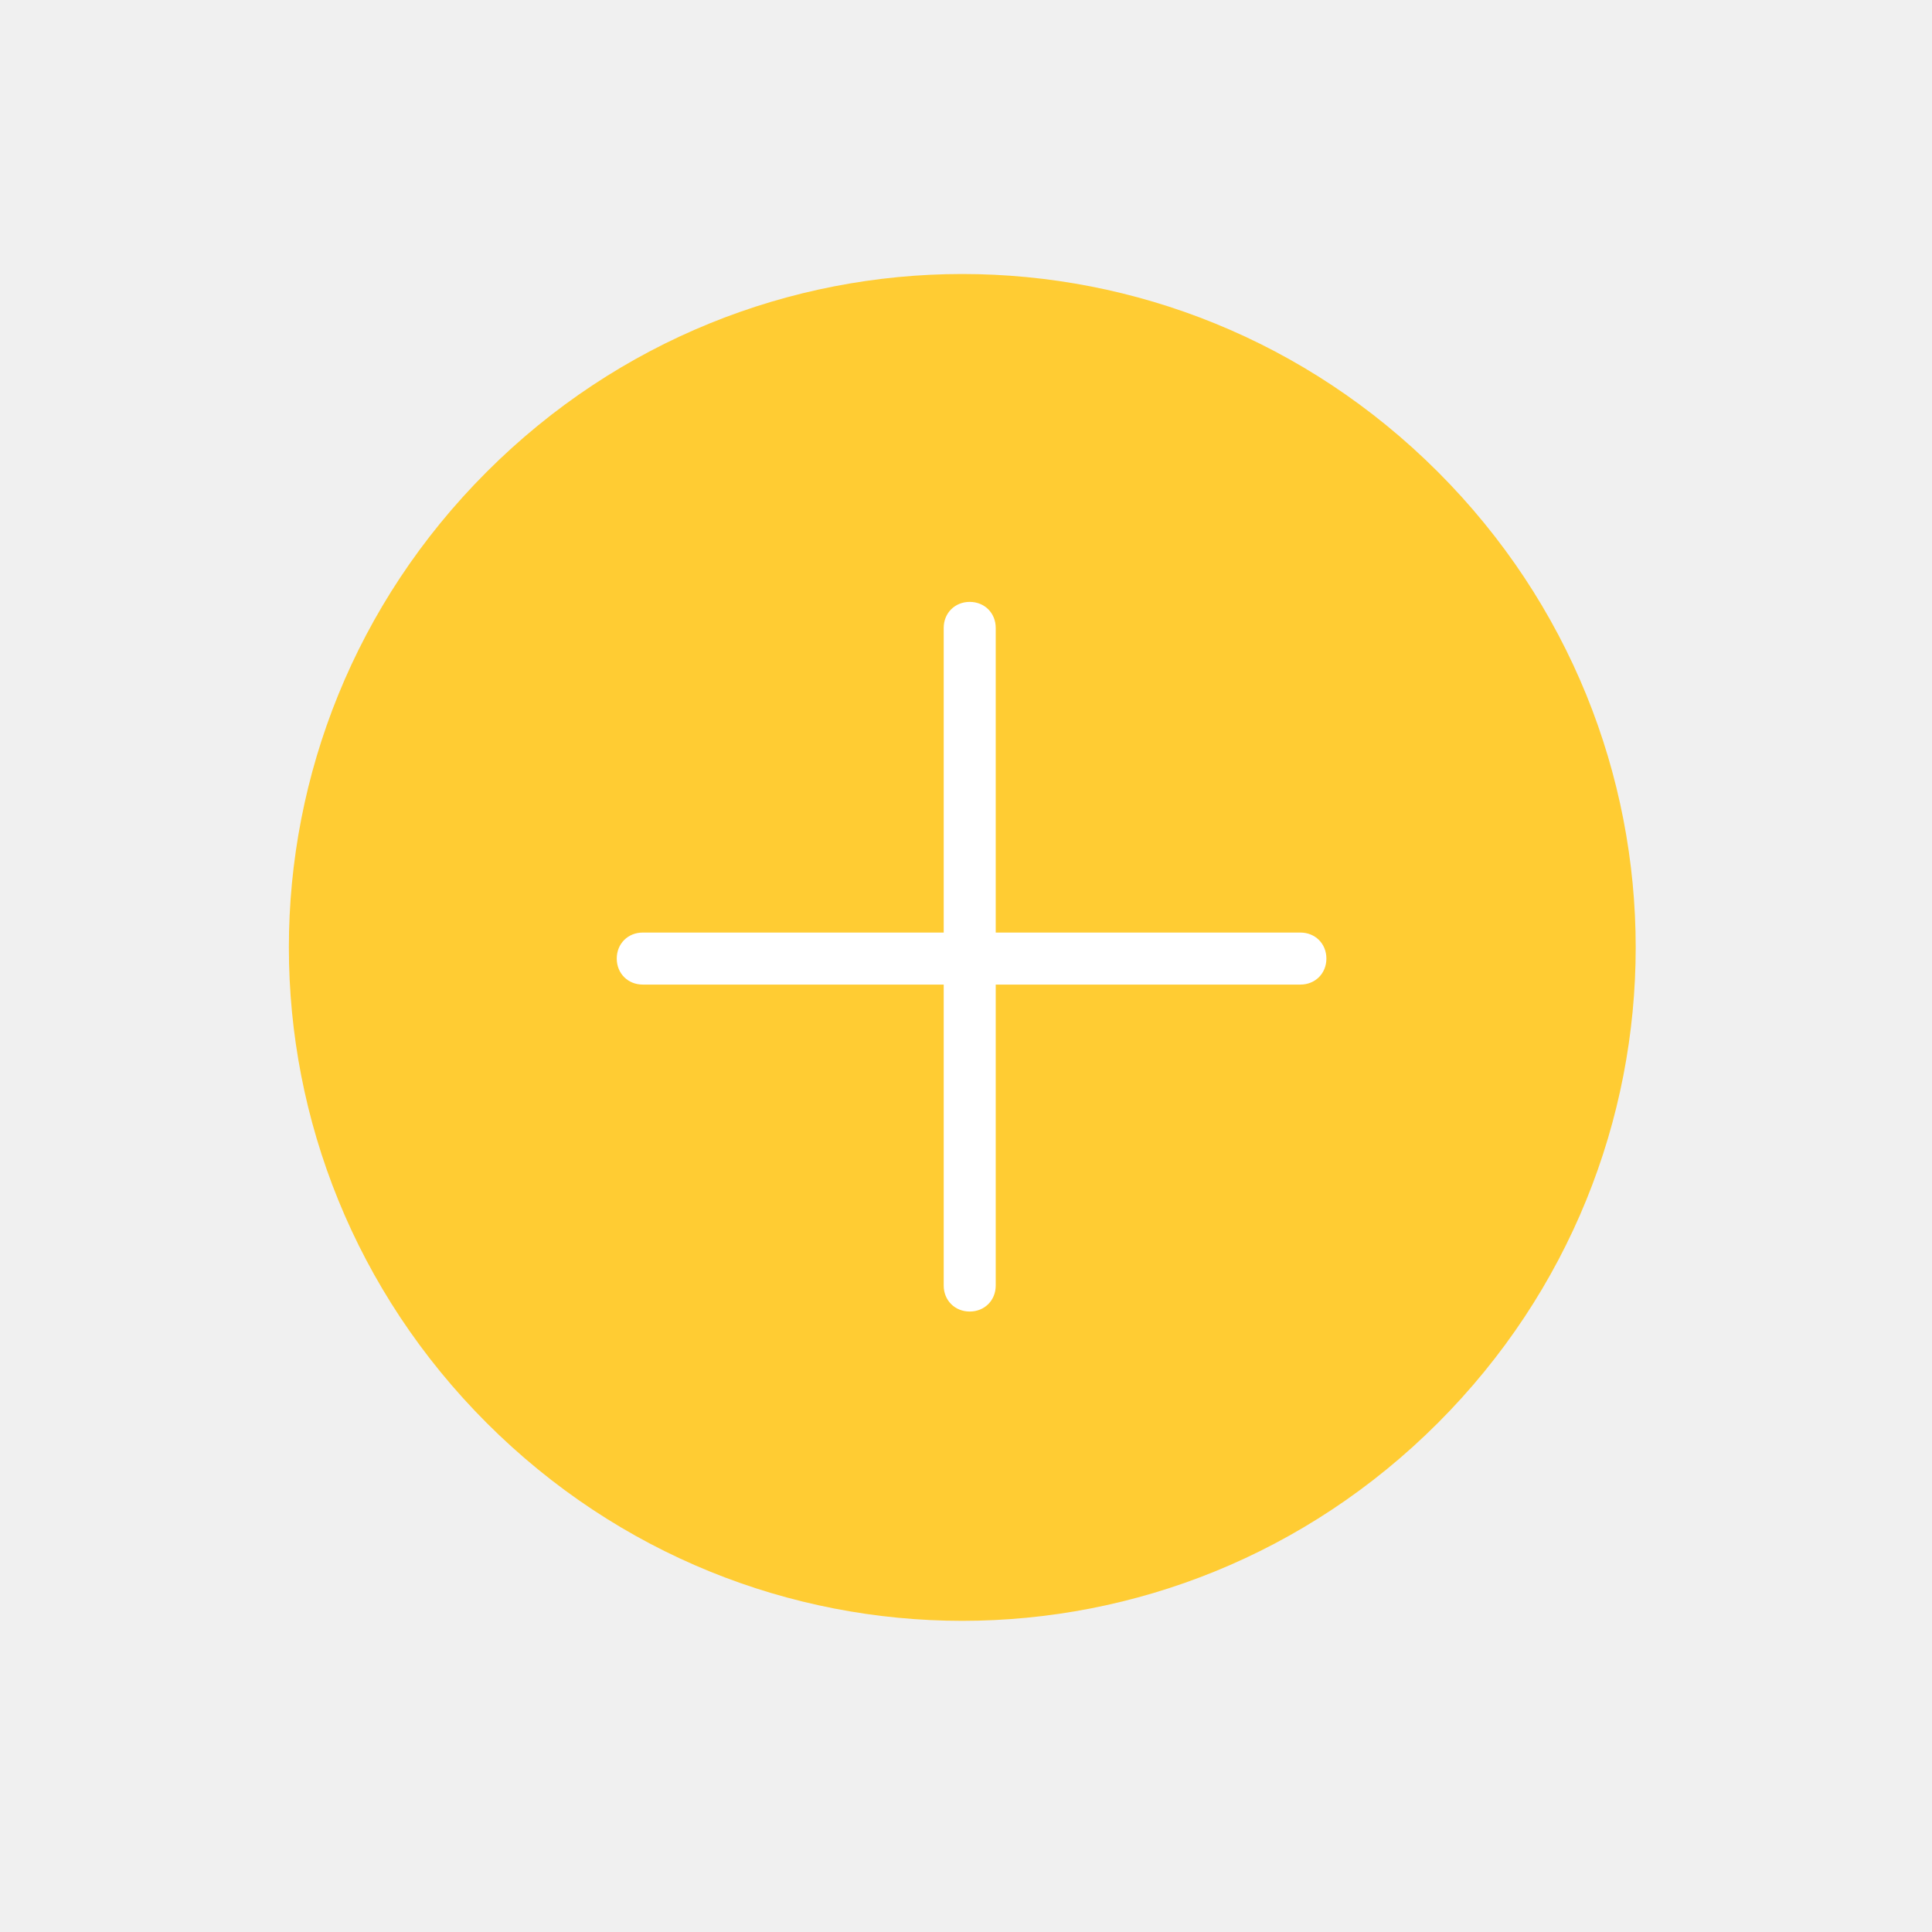
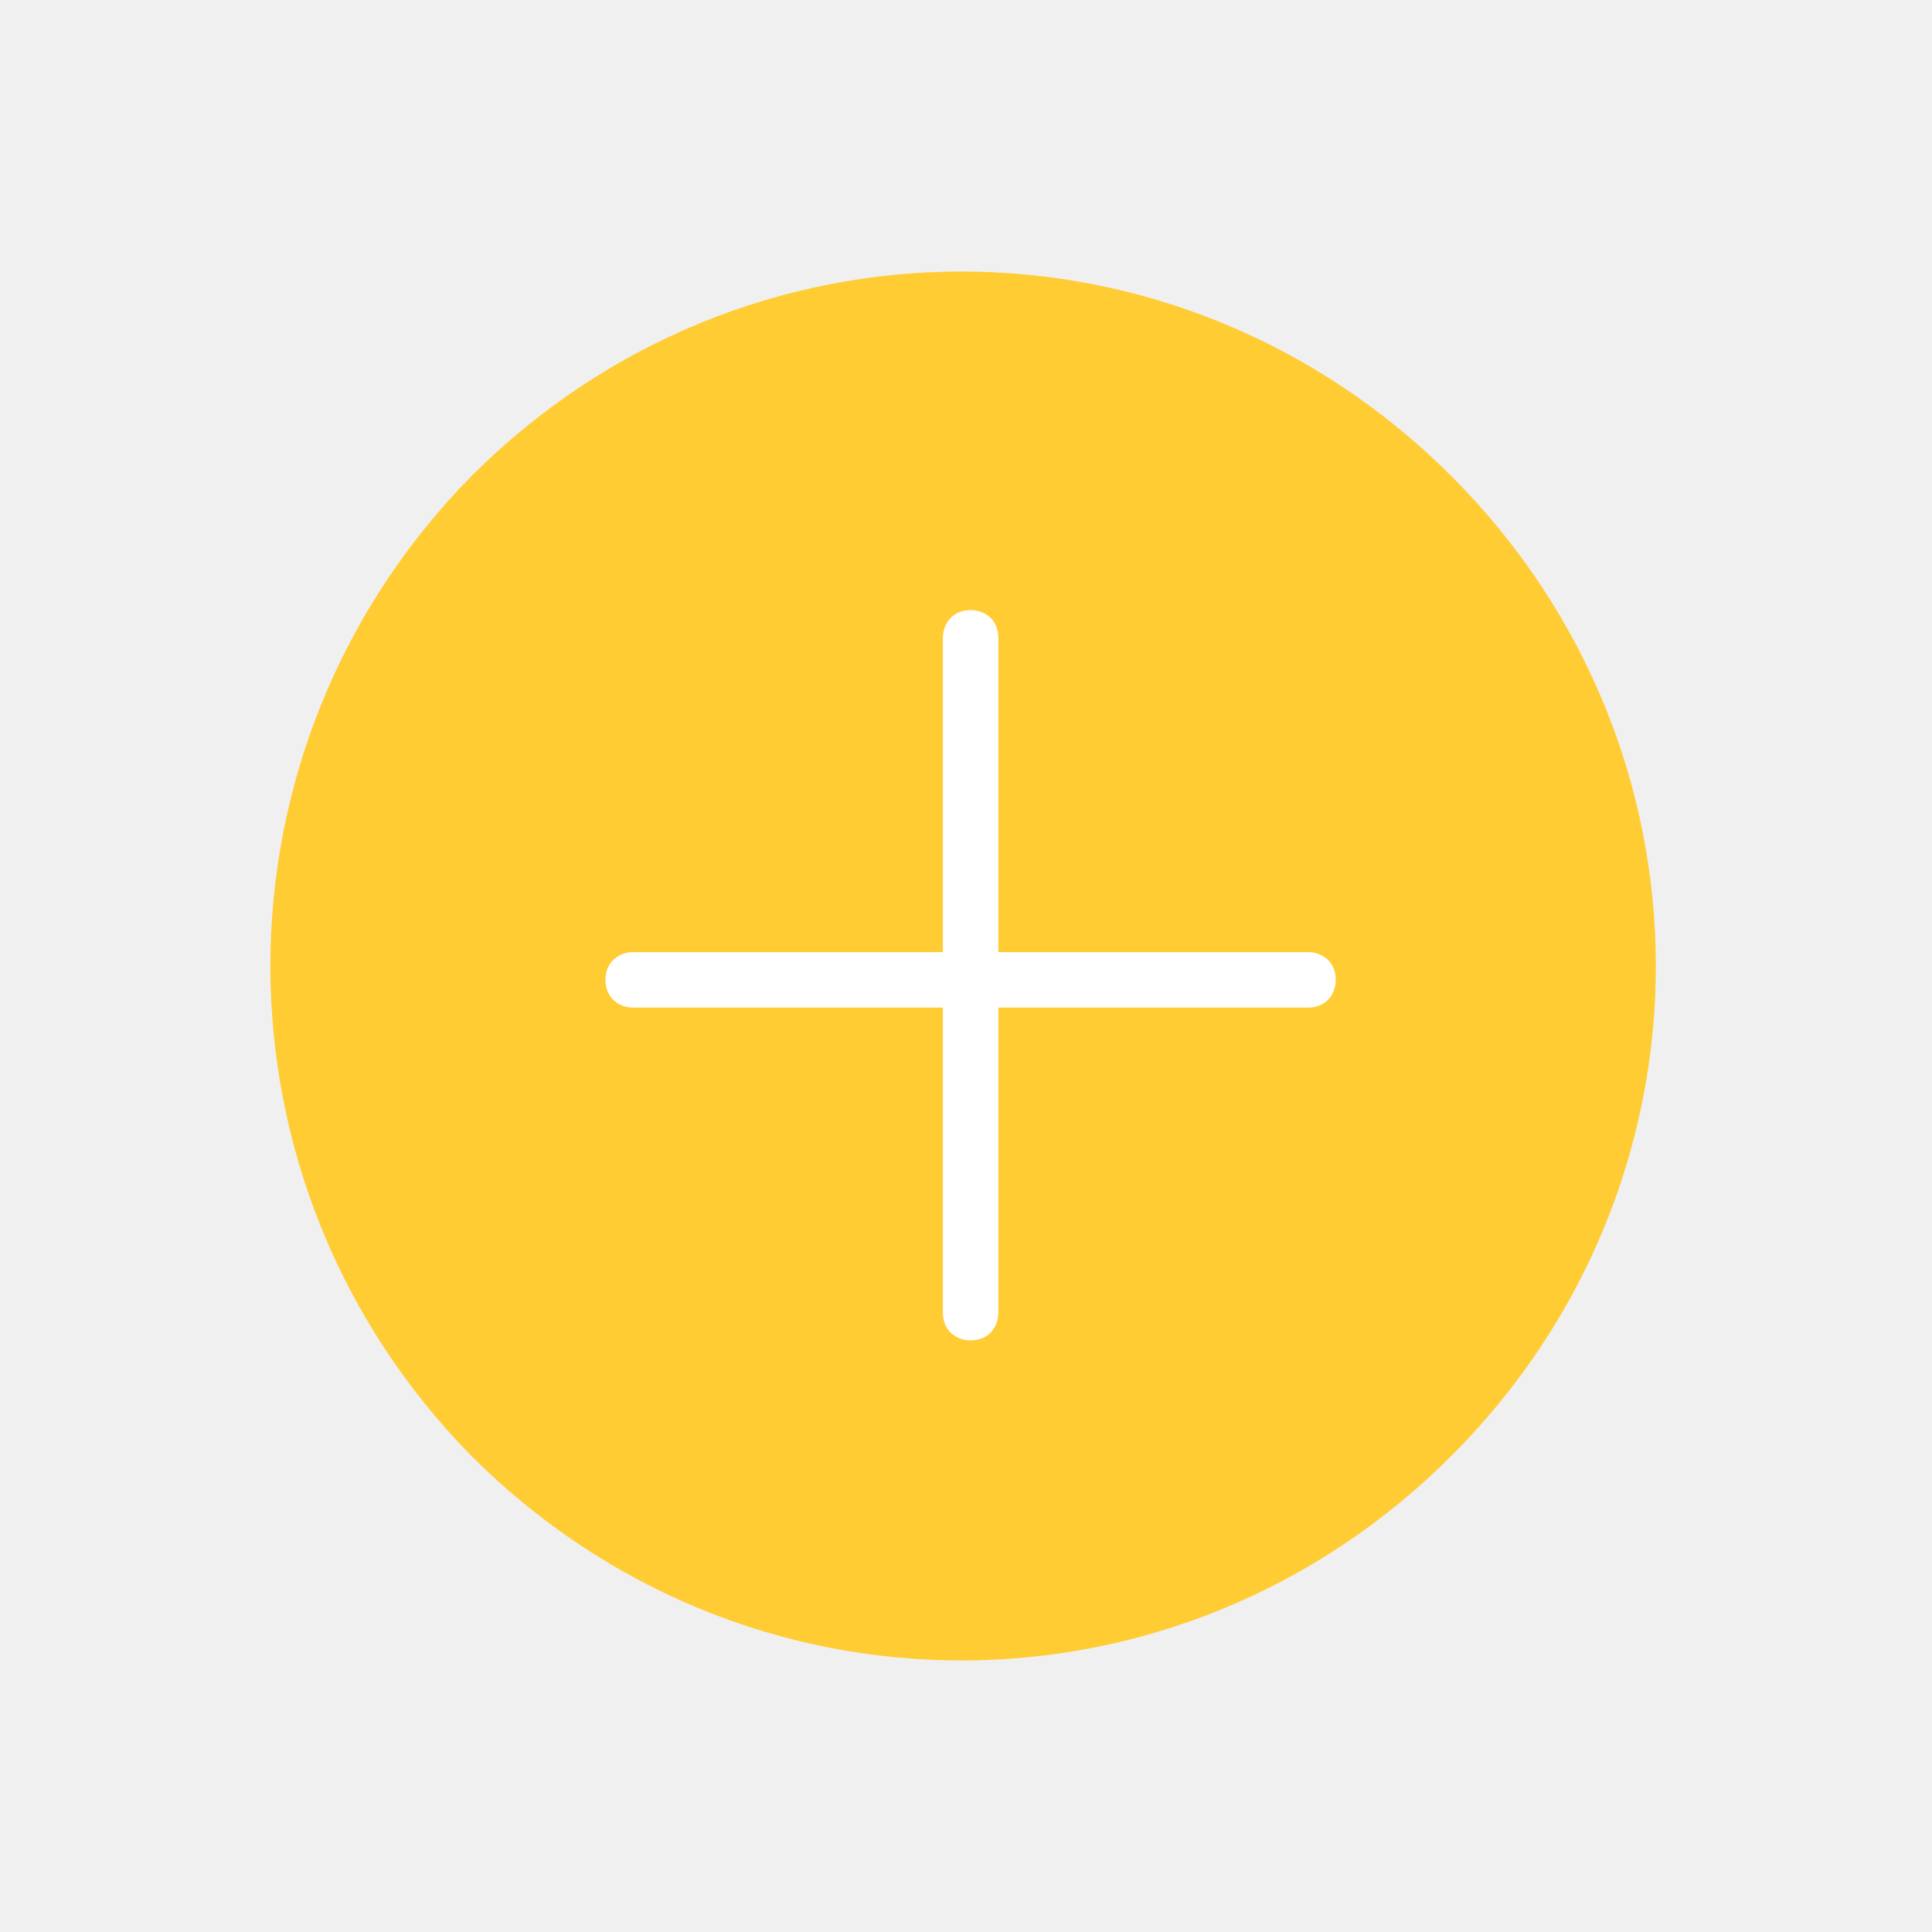
- <svg xmlns="http://www.w3.org/2000/svg" version="1.1" id="Camada_1" x="0px" y="0px" viewBox="-299 300 52 52" enable-background="new -299 300 52 52" xml:space="preserve">
-   <path fill="#FFCC33" d="M-285.9,312.7L-285.9,312.7c7.1-7.1,18.5-7.1,25.6,0l0,0c7.1,7.1,7.1,18.5,0,25.6l0,0  c-7.1,7.1-18.5,7.1-25.6,0l0,0C-293,331.2-293,319.8-285.9,312.7z" />
-   <path fill="#FFFFFF" d="M-281.7,325.1h17.7c0.4,0,0.7,0.3,0.7,0.7l0,0c0,0.4-0.3,0.7-0.7,0.7h-17.7c-0.4,0-0.7-0.3-0.7-0.7l0,0  C-282.4,325.4-282.1,325.1-281.7,325.1z" />
-   <path fill="#FFFFFF" d="M-273.6,334.6v-17.7c0-0.4,0.3-0.7,0.7-0.7l0,0c0.4,0,0.7,0.3,0.7,0.7v17.7c0,0.4-0.3,0.7-0.7,0.7l0,0  C-273.3,335.3-273.6,335-273.6,334.6z" />
+ <svg xmlns="http://www.w3.org/2000/svg" version="1.1" id="Camada_1" x="0px" y="0px" viewBox="4.9 598.8 41.8 41.8" enable-background="new 4.9 598.8 41.8 41.8" xml:space="preserve">
+   <g>
+     <path fill="#FFCC33" d="M15.1,609.1L15.1,609.1c5.9-5.9,15.3-5.9,21.2,0l0,0c5.9,5.9,5.9,15.3,0,21.2l0,0c-5.9,5.9-15.3,5.9-21.2,0   l0,0C9.3,624.4,9.3,615,15.1,609.1z" />
+     <path fill="#FFFFFF" d="M18.6,619.4h14.6c0.3,0,0.6,0.2,0.6,0.6l0,0c0,0.3-0.2,0.6-0.6,0.6H18.6c-0.3,0-0.6-0.2-0.6-0.6l0,0   C18,619.6,18.3,619.4,18.6,619.4z" />
+     <path fill="#FFFFFF" d="M25.3,627.2v-14.6c0-0.3,0.2-0.6,0.6-0.6l0,0c0.3,0,0.6,0.2,0.6,0.6v14.6c0,0.3-0.2,0.6-0.6,0.6l0,0   C25.6,627.8,25.3,627.6,25.3,627.2z" />
+   </g>
</svg>
